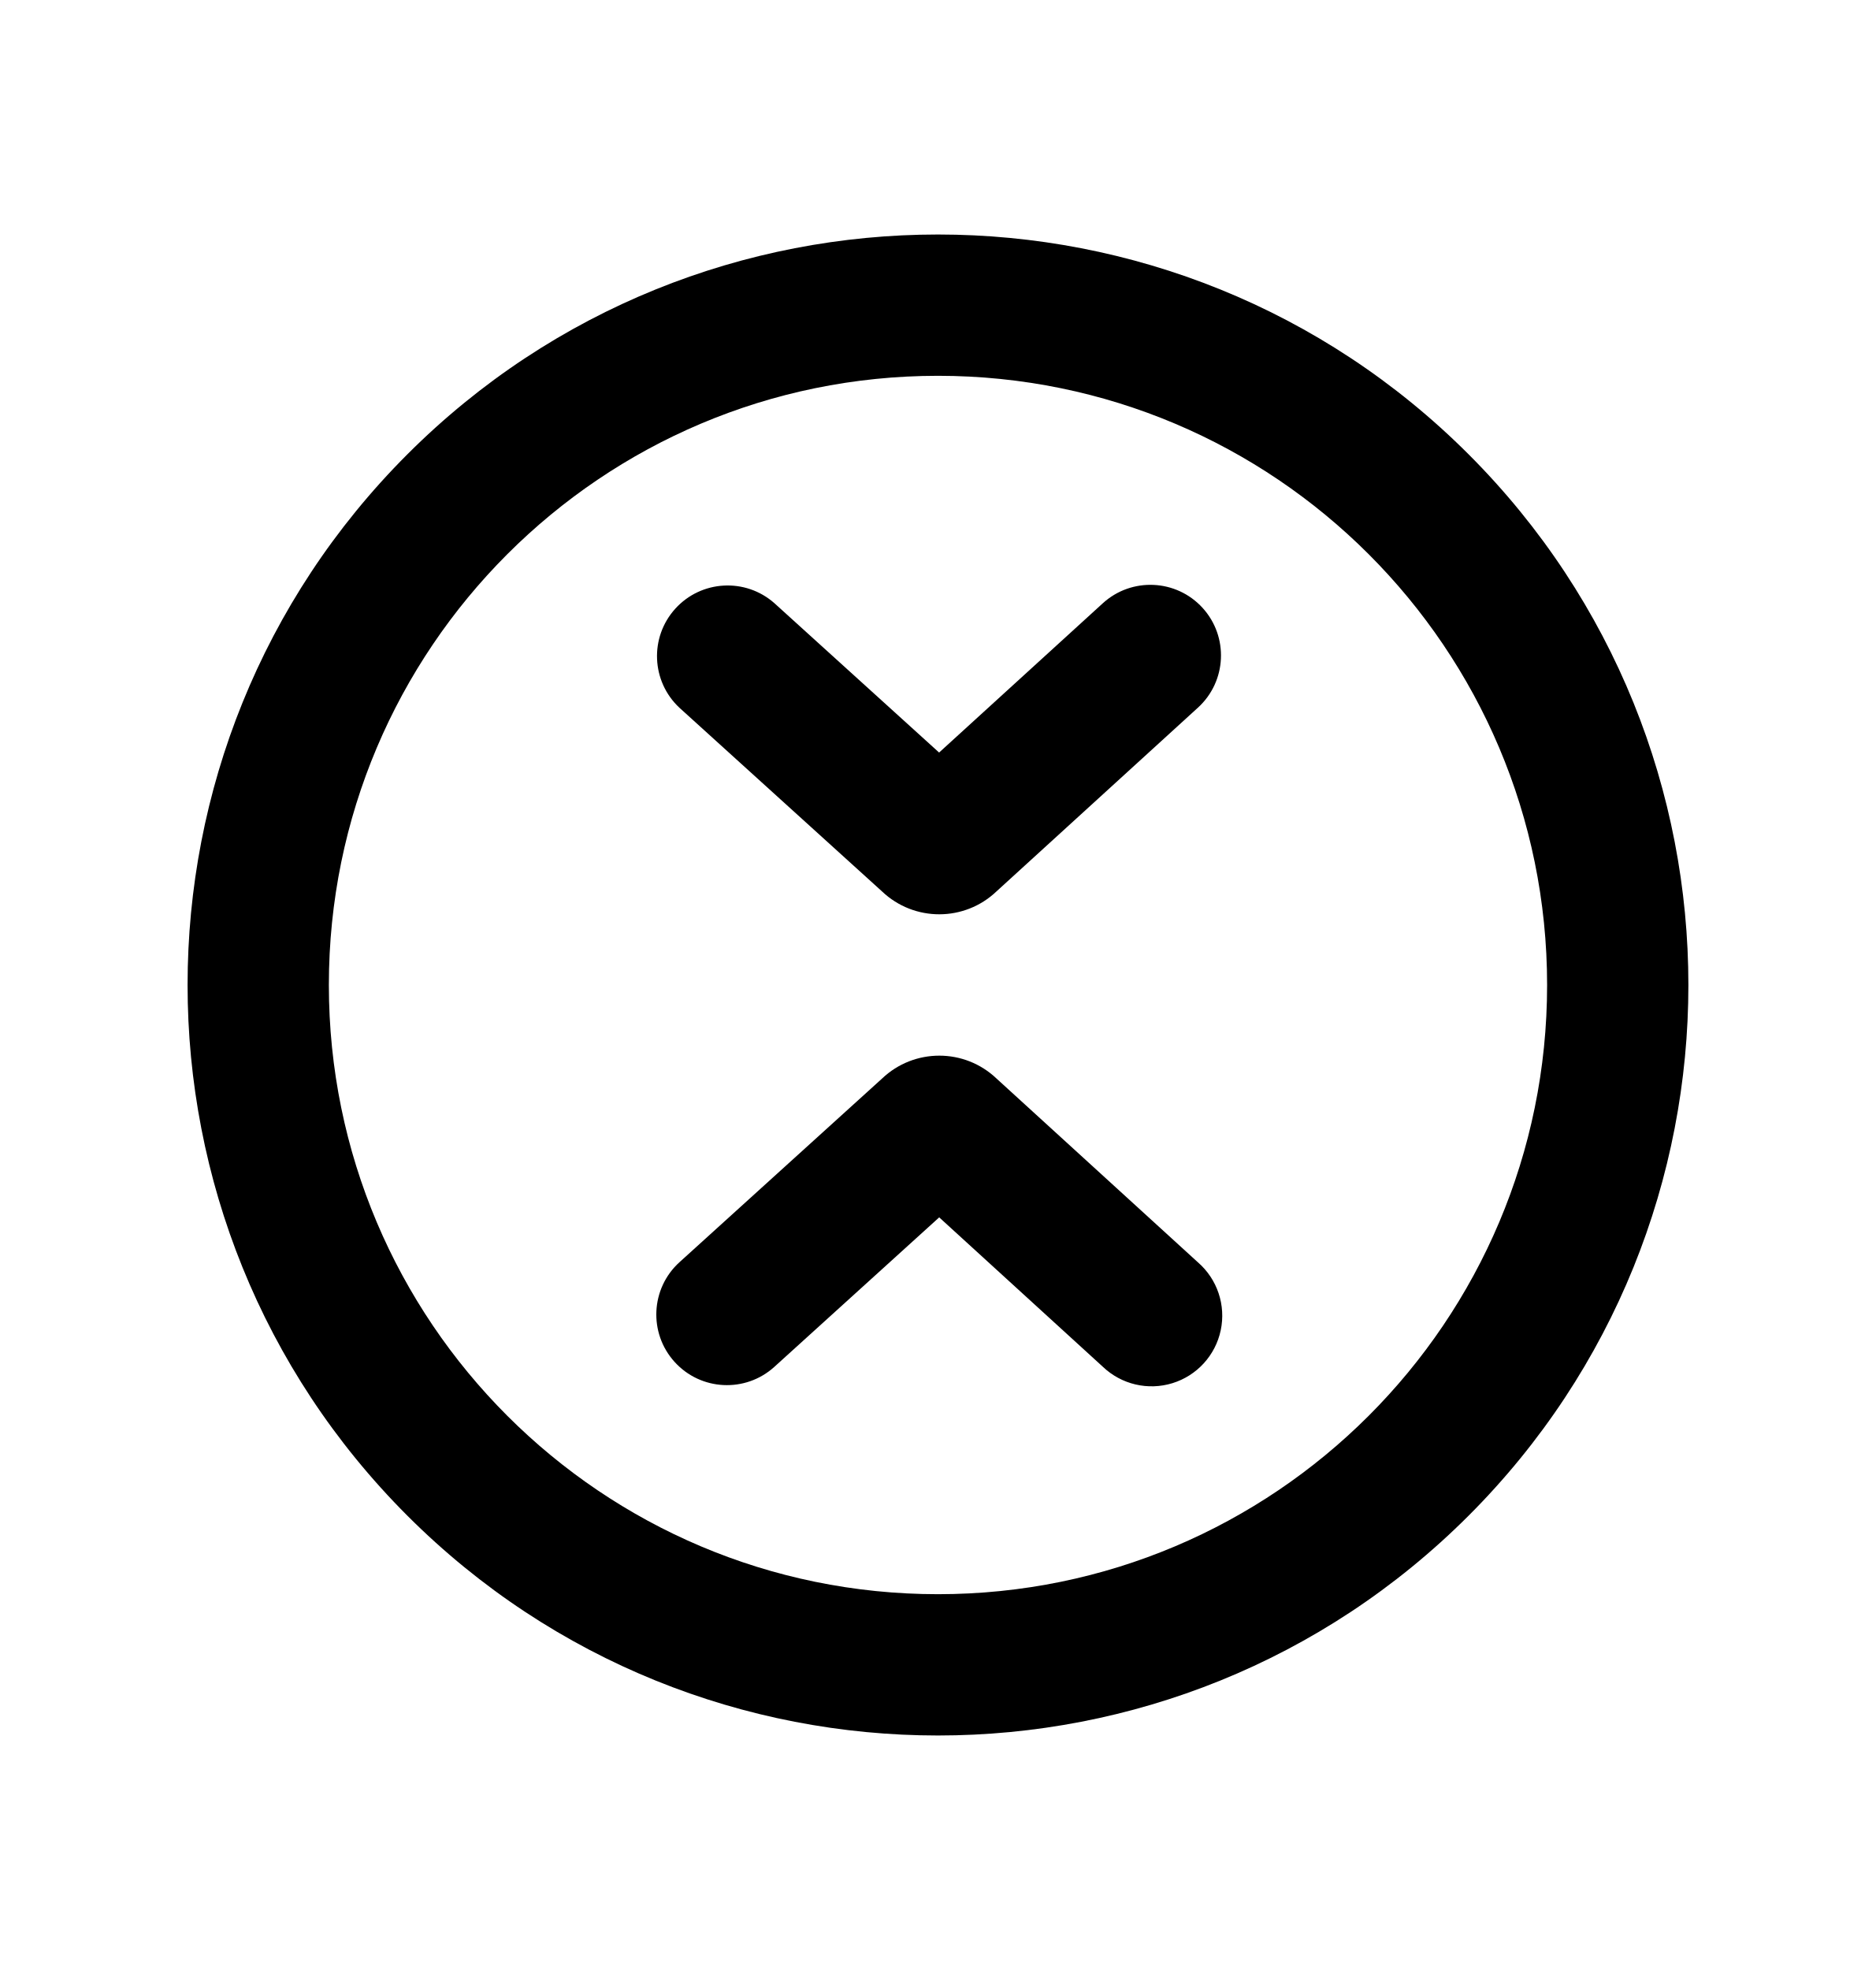
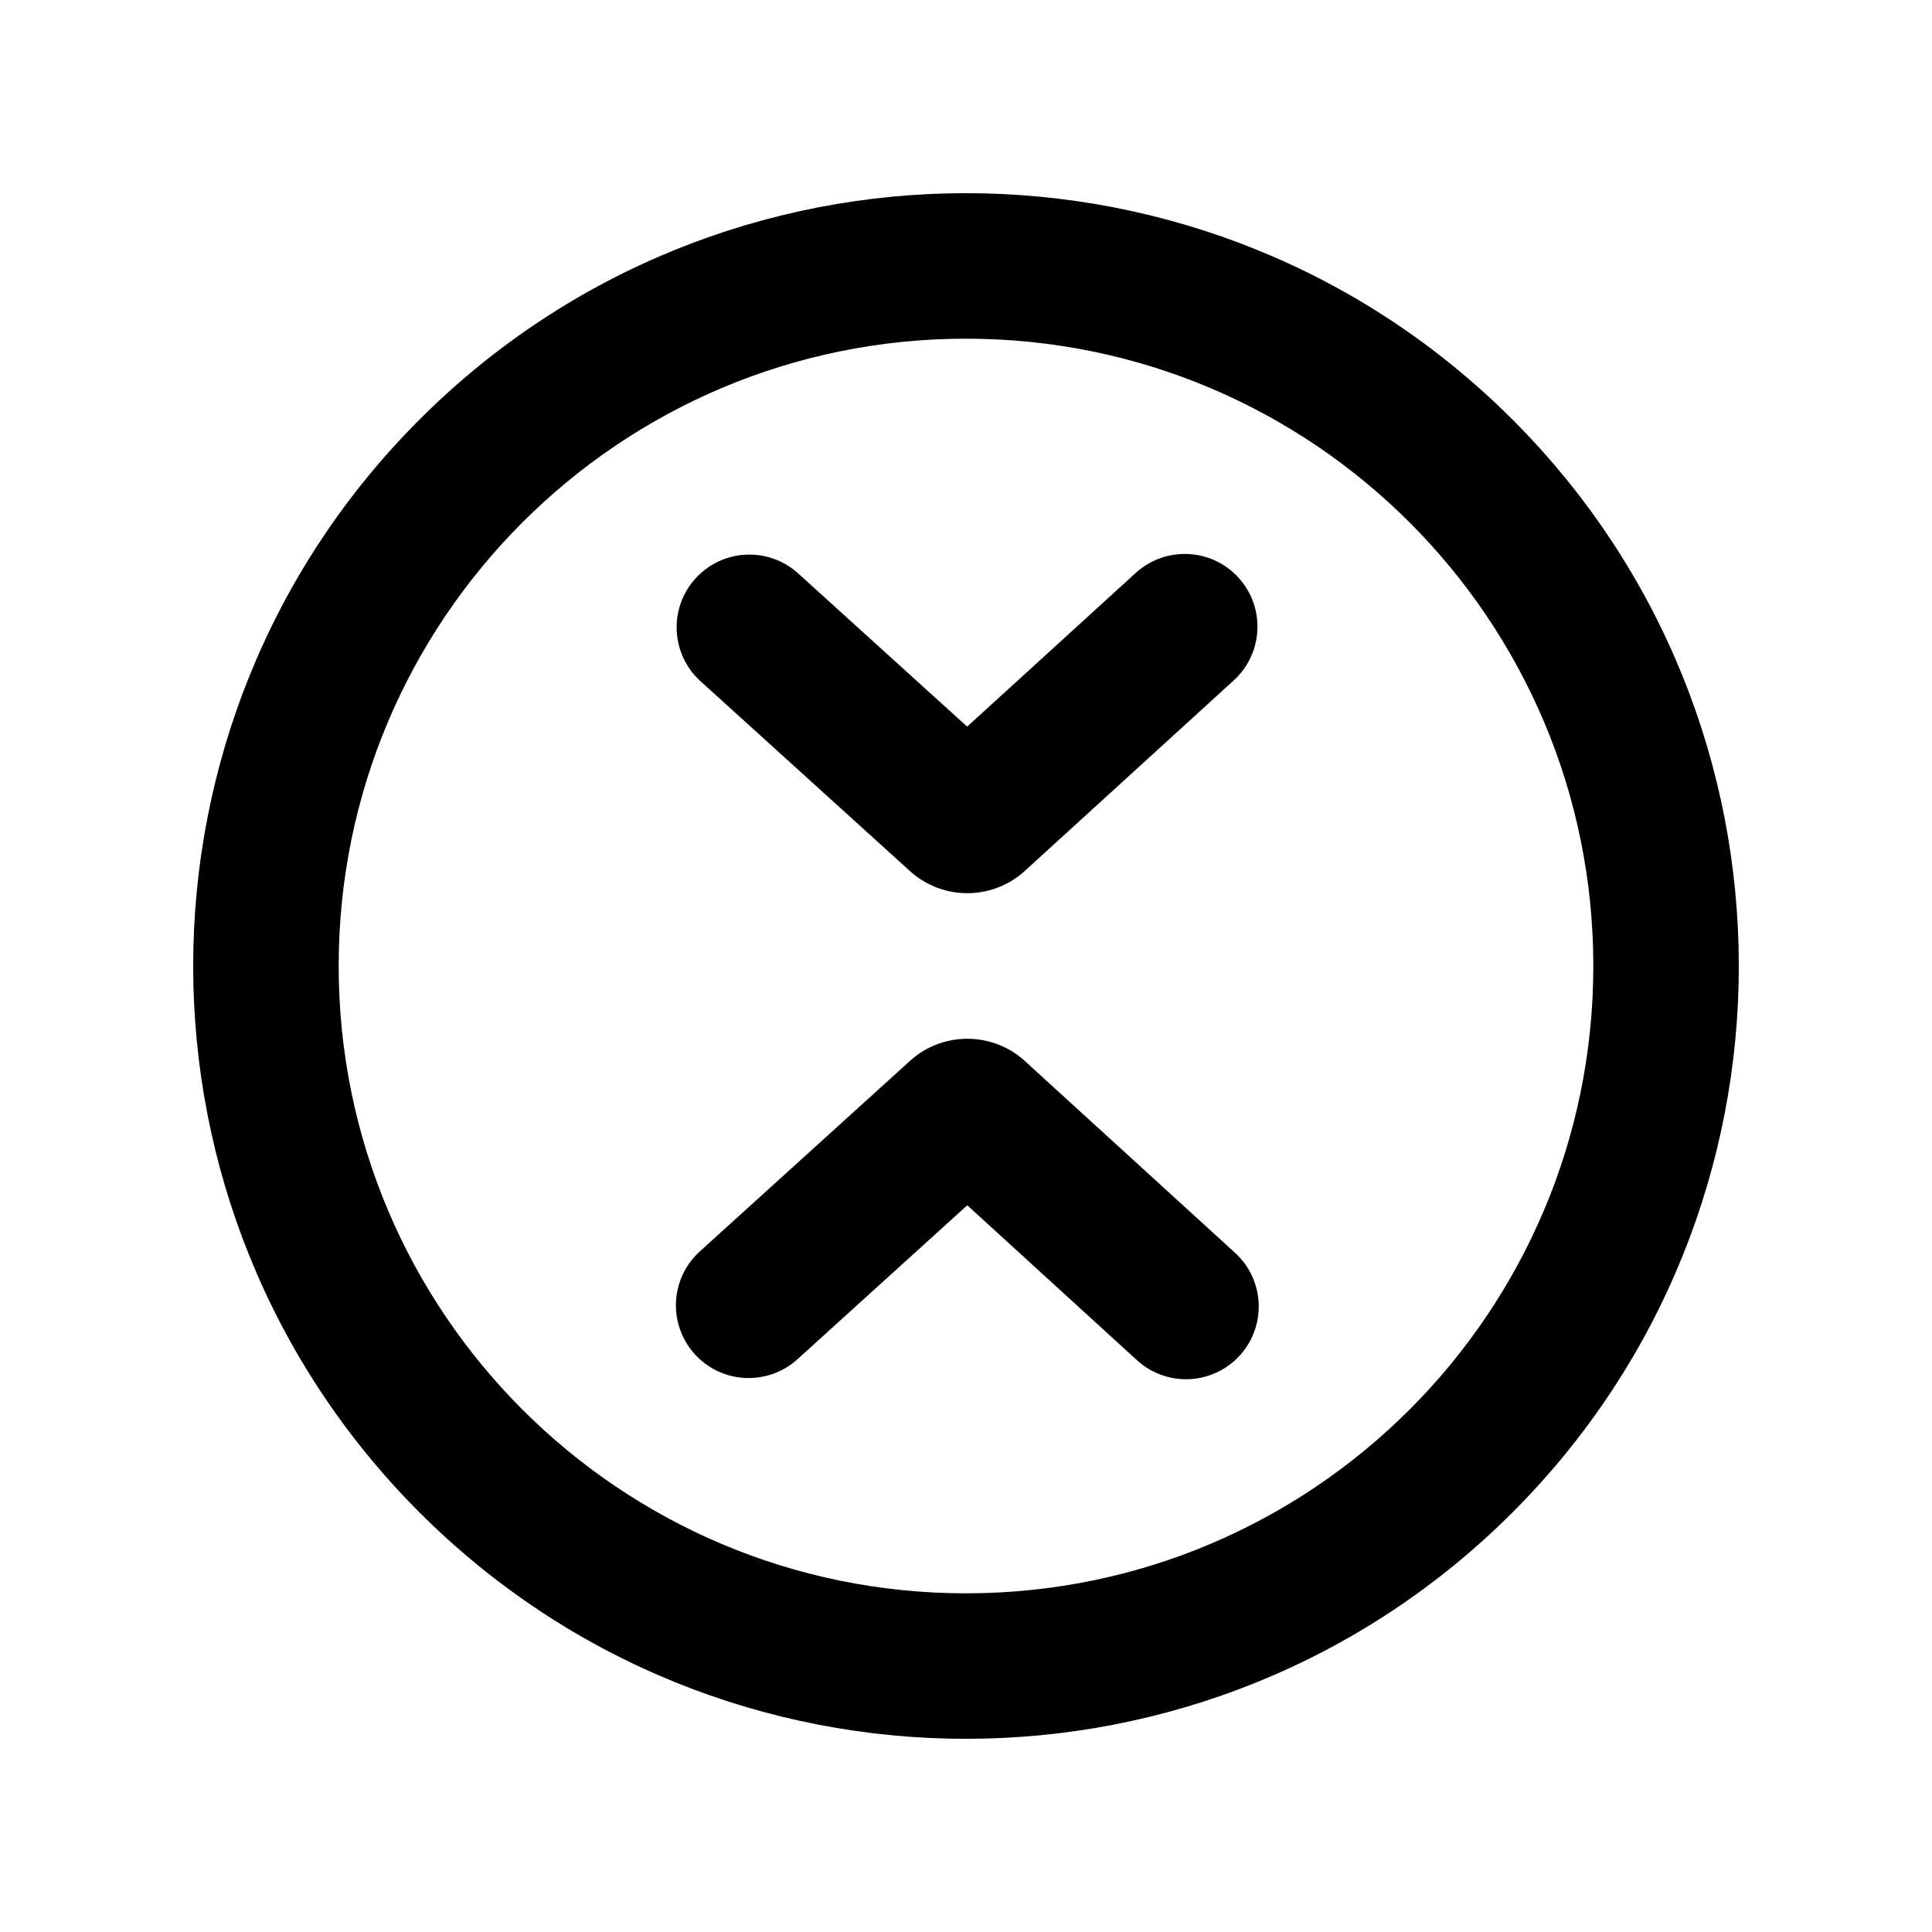
- <svg xmlns="http://www.w3.org/2000/svg" width="20" height="21" fill="currentColor" viewBox="0 0 20 21">
-   <path fill-rule="evenodd" d="M4.343 4.843a8 8 0 1 1 11.314 11.314A8 8 0 0 1 4.343 4.843ZM10 4.006a6.494 6.494 0 1 0 0 12.988 6.494 6.494 0 0 0 0-12.988Z" clip-rule="evenodd" />
-   <path fill-rule="evenodd" d="M12.821 6.48a.753.753 0 0 1-.049 1.063l-2.147 1.958a.885.885 0 0 1-1.221.002l-2.16-1.958a.753.753 0 0 1 1.011-1.116l1.757 1.593 1.745-1.591a.753.753 0 0 1 1.064.049Zm-5.629 8.038a.753.753 0 0 1 .052-1.063l2.16-1.958a.885.885 0 0 1 1.221.001l2.147 1.959a.753.753 0 1 1-1.015 1.112l-1.744-1.592-1.758 1.594a.753.753 0 0 1-1.063-.053Z" clip-rule="evenodd" />
+ <svg xmlns="http://www.w3.org/2000/svg" width="20" height="20" fill="currentColor" viewBox="0 0 20 20">
+   <path fill-rule="evenodd" d="M4.343 4.343a8 8 0 1 1 11.314 11.314A8 8 0 0 1 4.343 4.343ZM10 3.506a6.494 6.494 0 1 0 0 12.988 6.494 6.494 0 0 0 0-12.988Z" clip-rule="evenodd" />
+   <path fill-rule="evenodd" d="M12.821 5.98a.753.753 0 0 1-.049 1.063l-2.147 1.958a.885.885 0 0 1-1.221.002l-2.16-1.958a.753.753 0 0 1 1.011-1.116l1.757 1.593 1.745-1.591a.753.753 0 0 1 1.064.049Zm-5.629 8.038a.753.753 0 0 1 .052-1.063l2.16-1.958a.885.885 0 0 1 1.221.001l2.147 1.959a.753.753 0 1 1-1.015 1.112l-1.744-1.592-1.758 1.594a.753.753 0 0 1-1.063-.053Z" clip-rule="evenodd" />
</svg>
